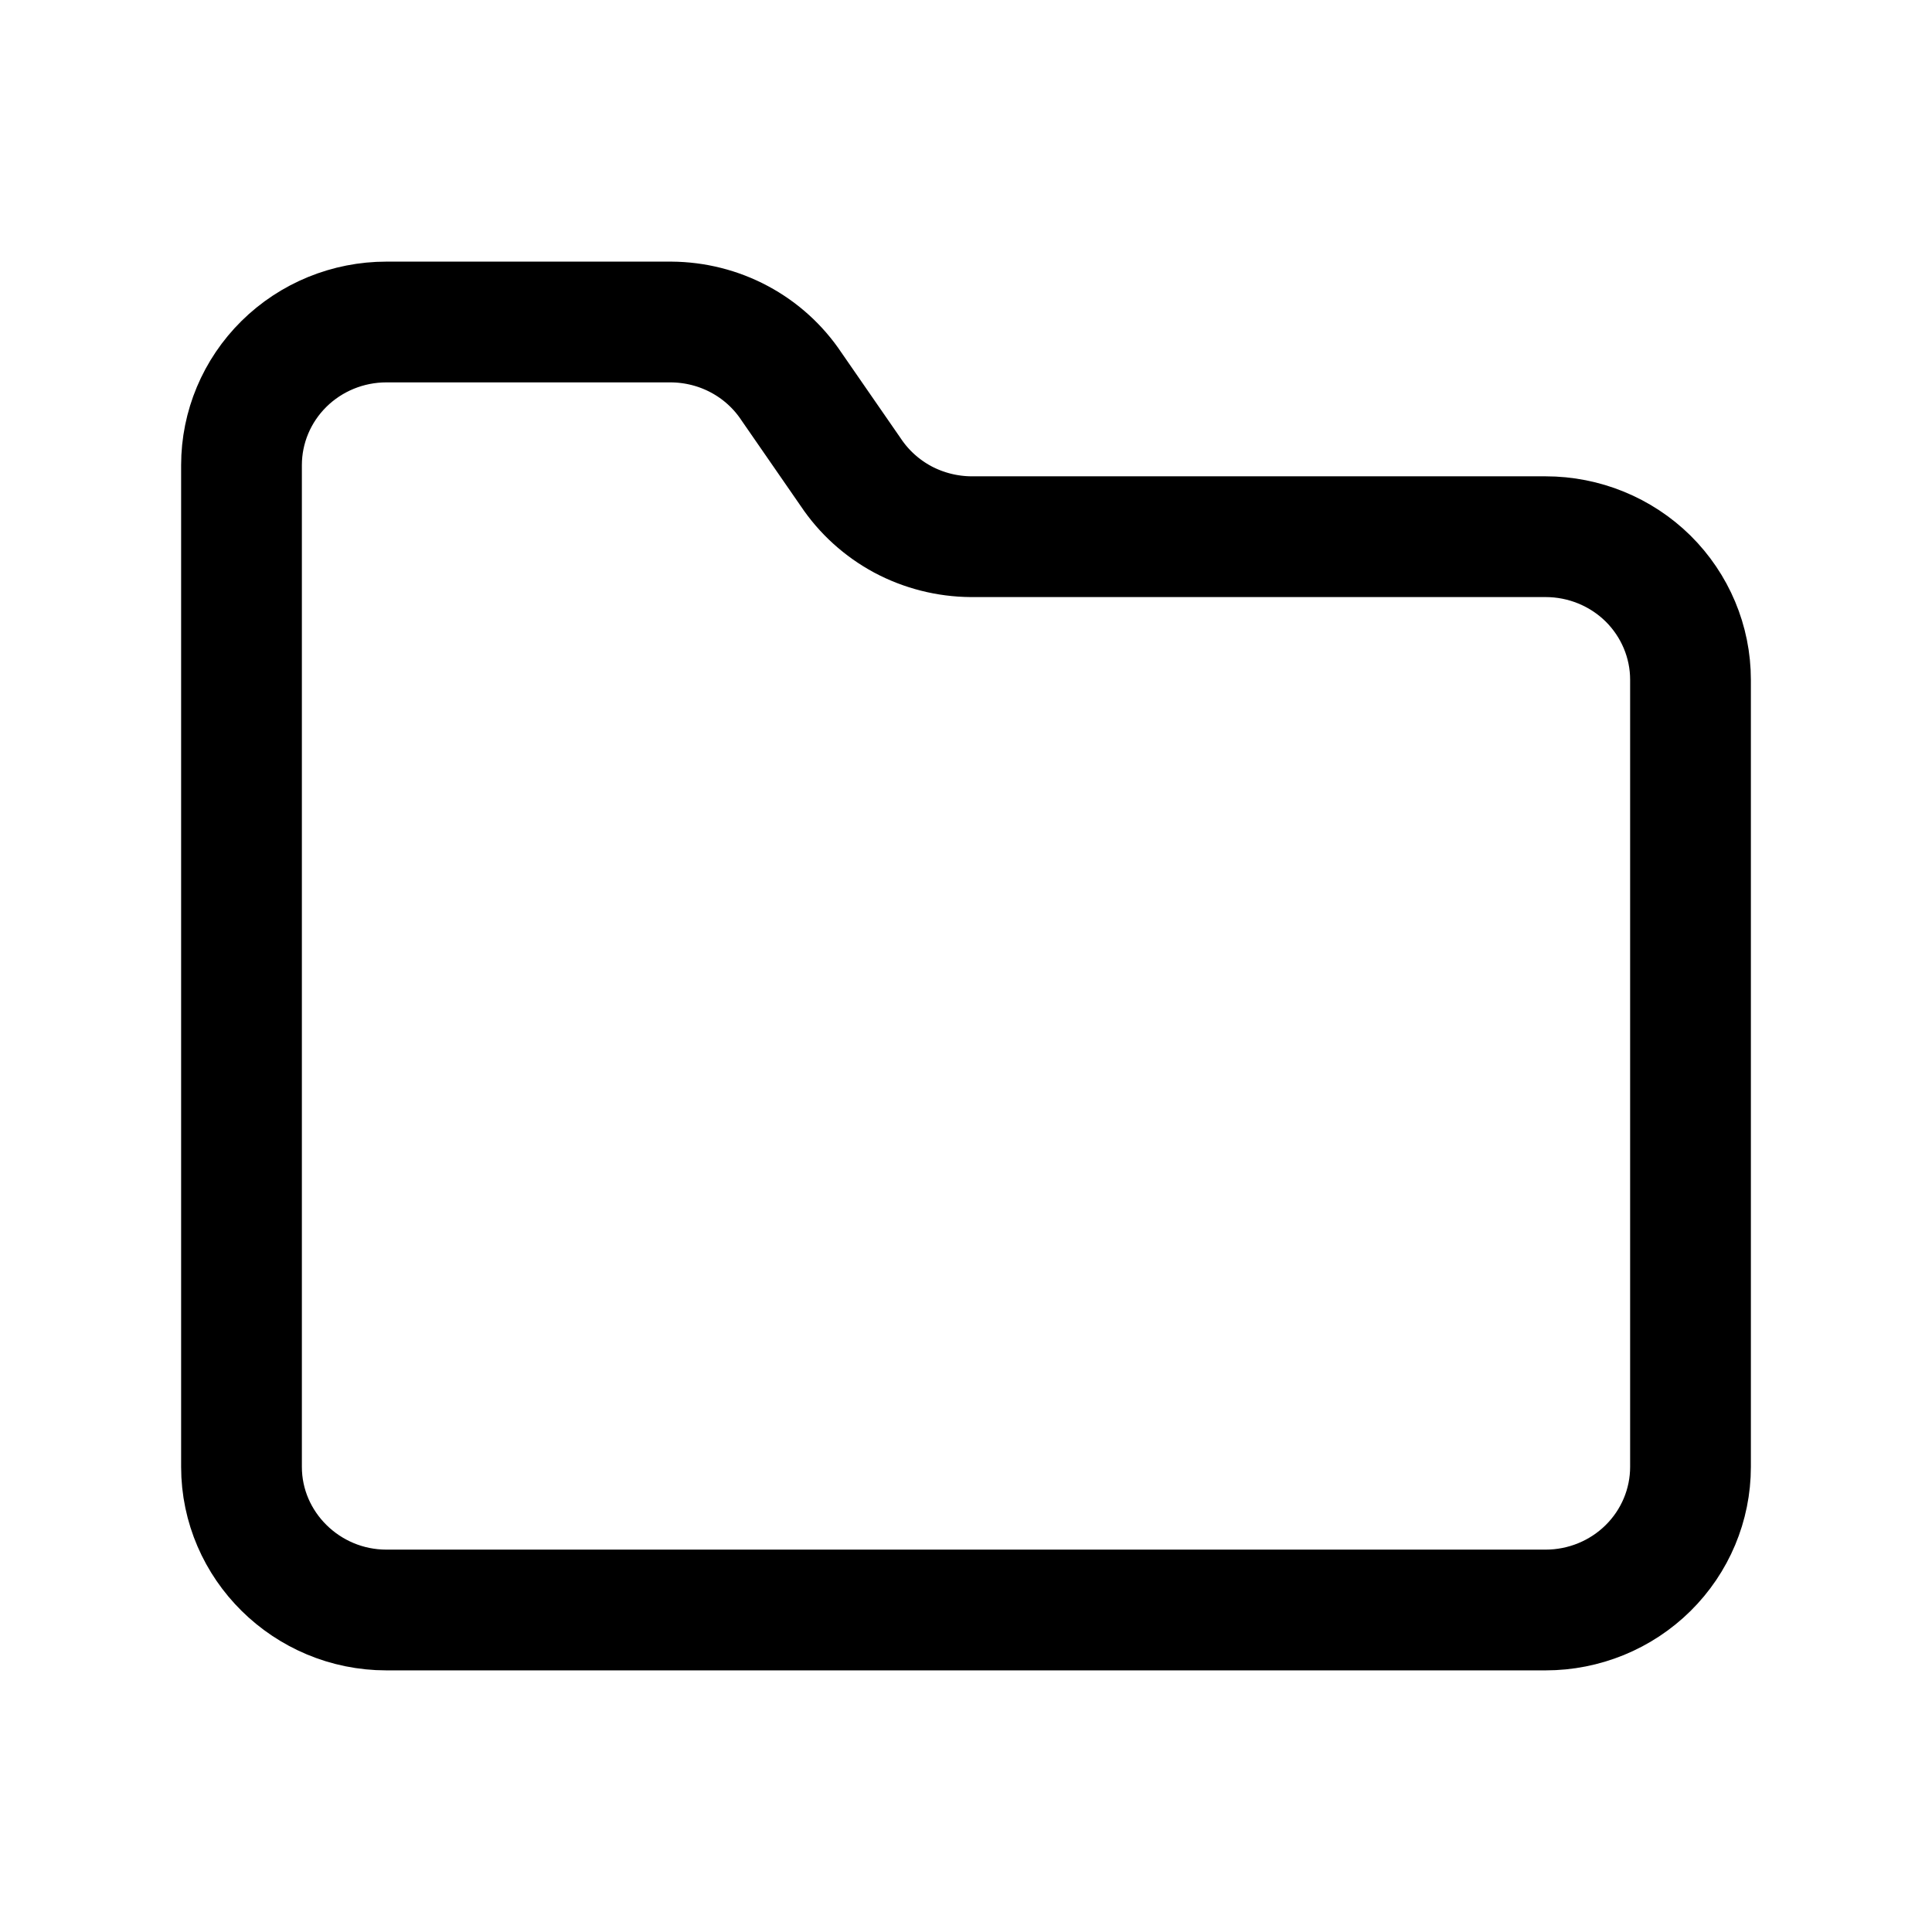
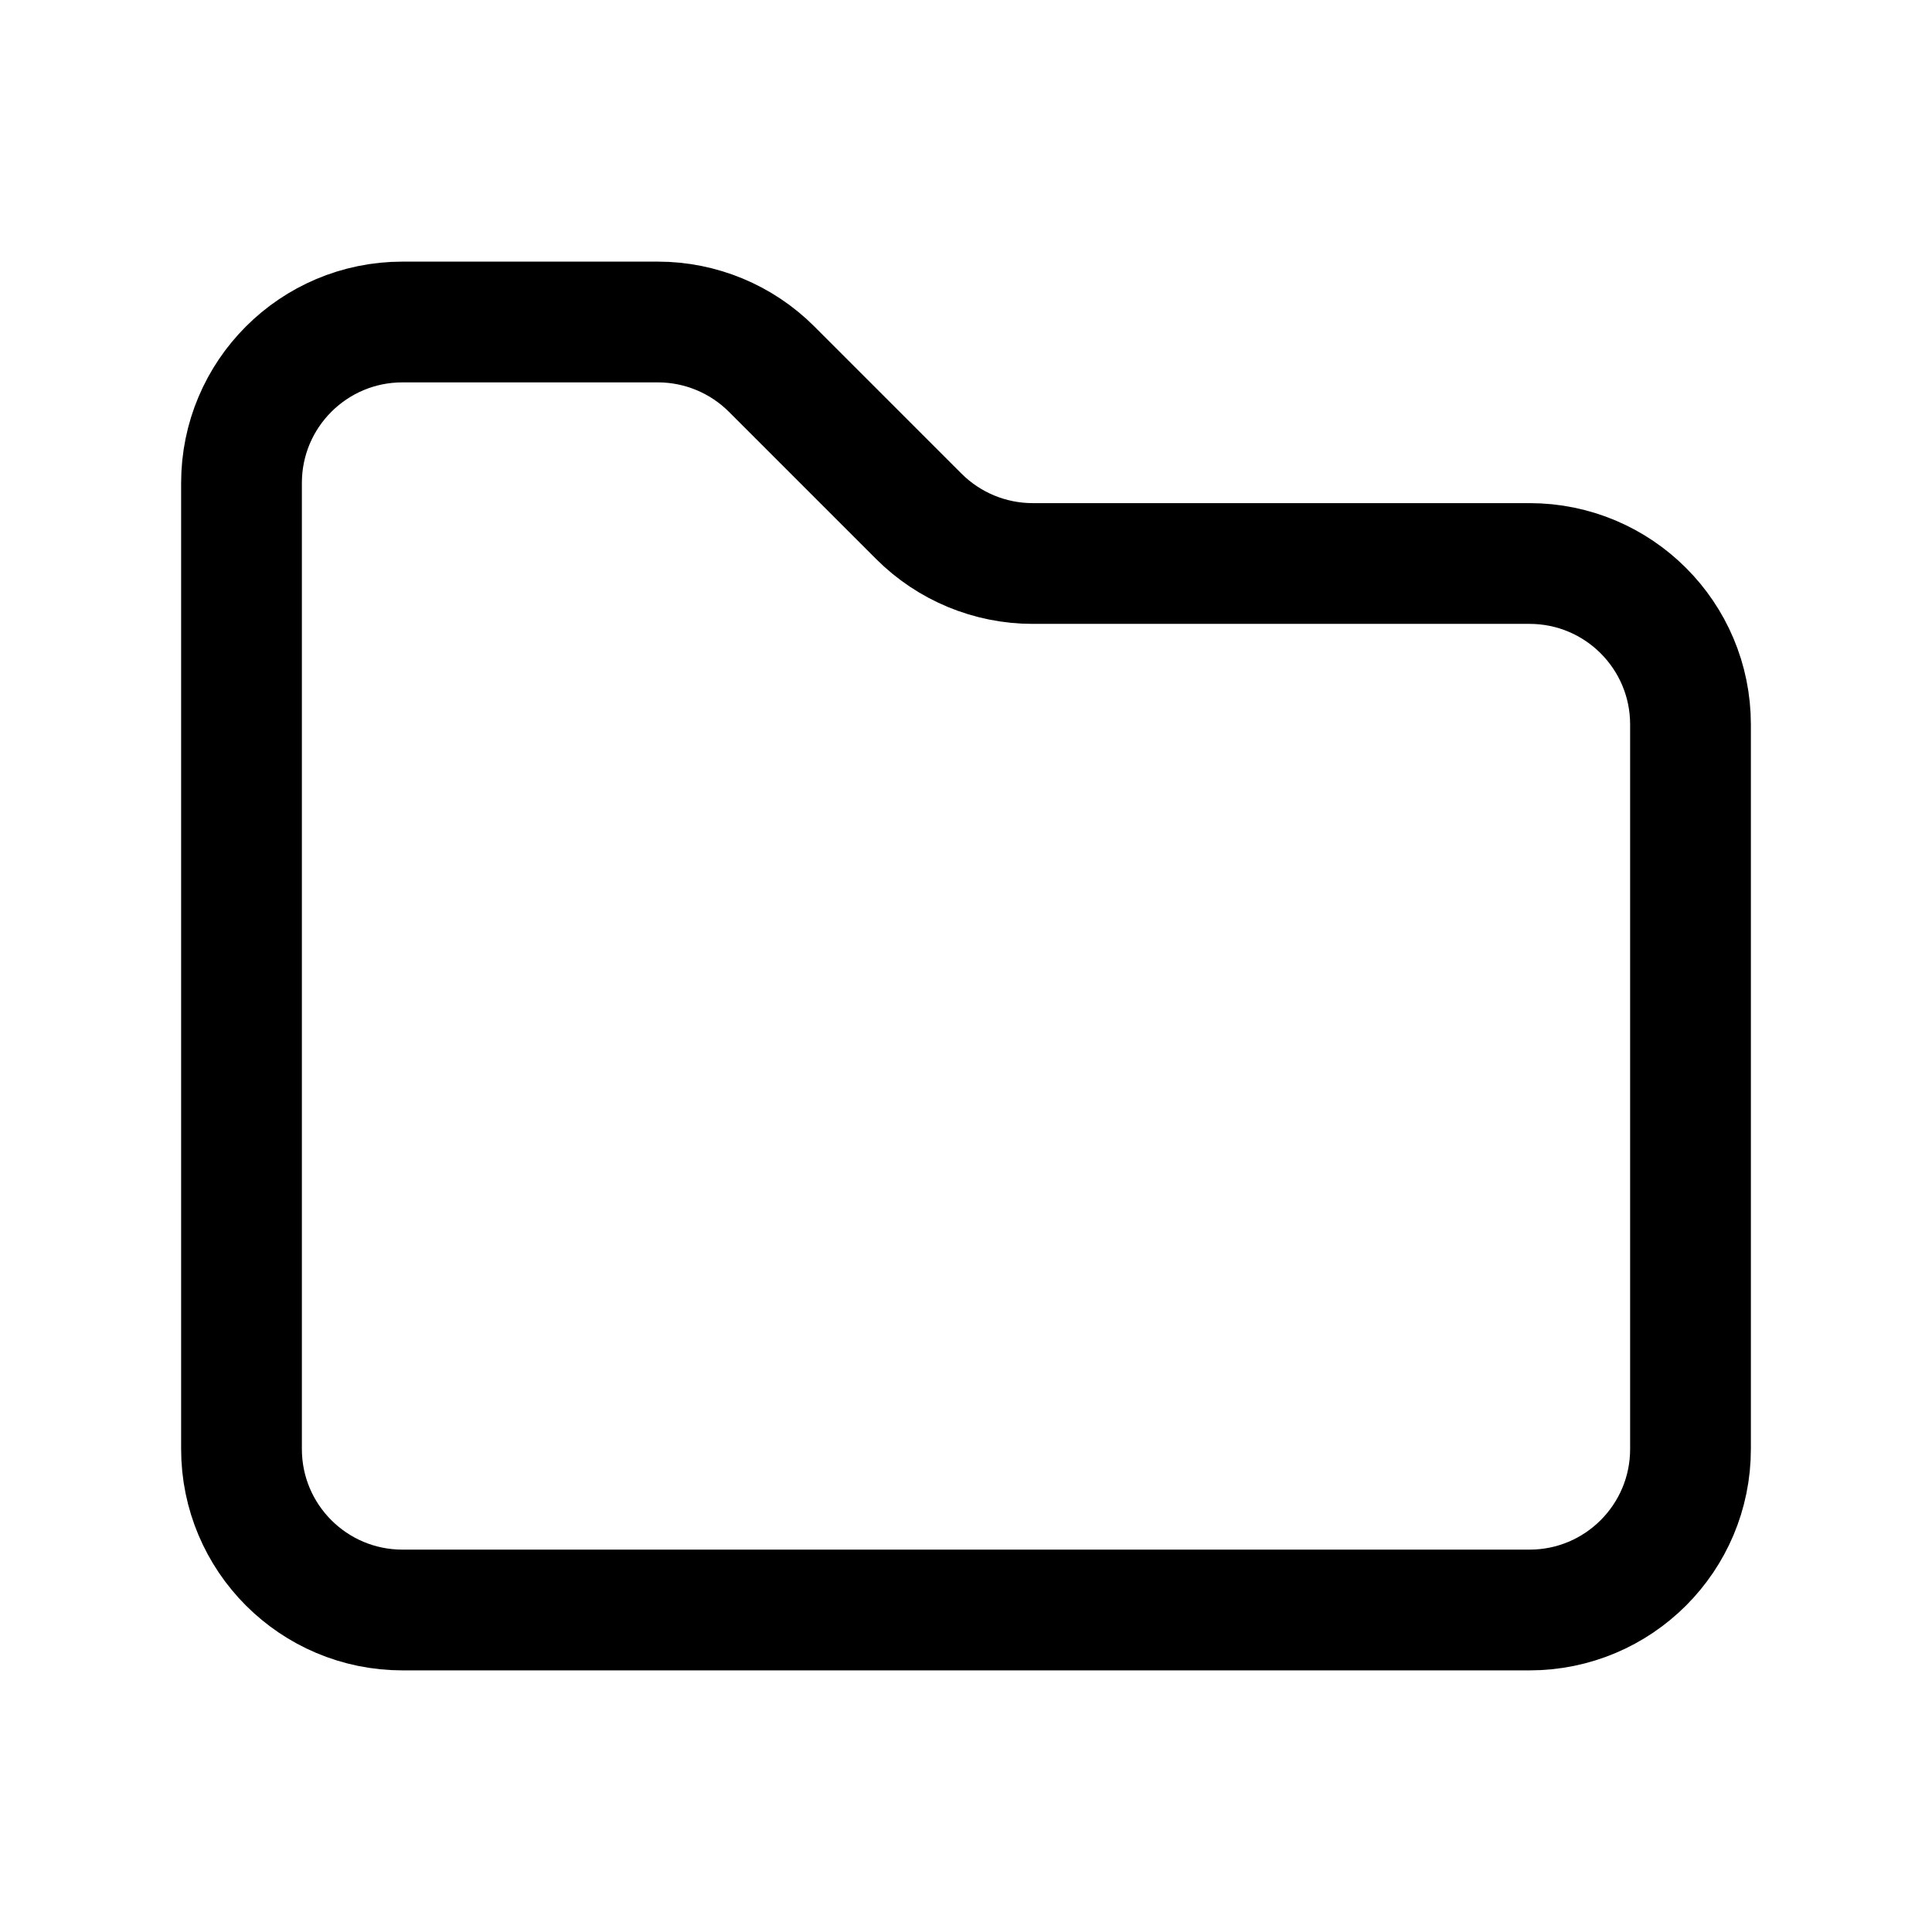
<svg xmlns="http://www.w3.org/2000/svg" width="24" height="24" viewBox="0 0 24 24" fill="none">
-   <path d="M4.8 20H19.2C19.677 20 20.135 19.813 20.473 19.479C20.81 19.146 21 18.694 21 18.222V8.444C21 7.973 20.81 7.521 20.473 7.187C20.135 6.854 19.677 6.667 19.2 6.667H12.063C11.767 6.665 11.475 6.591 11.214 6.452C10.954 6.312 10.732 6.111 10.569 5.867L9.831 4.8C9.668 4.555 9.446 4.354 9.186 4.215C8.925 4.075 8.633 4.002 8.337 4H4.8C4.323 4 3.865 4.187 3.527 4.521C3.19 4.854 3 5.306 3 5.778V18.222C3 19.2 3.81 20 4.8 20Z" stroke="black" stroke-width="1.5" stroke-linecap="round" stroke-linejoin="round" />
+   <path d="M3 6C3 4.895 3.895 4 5 4H8.172C8.702 4 9.211 4.211 9.586 4.586L11.414 6.414C11.789 6.789 12.298 7 12.828 7H19C20.105 7 21 7.895 21 9V18C21 19.105 20.105 20 19 20H5C3.895 20 3 19.105 3 18V6Z" stroke="black" stroke-width="1.5" stroke-linecap="round" stroke-linejoin="round" />
</svg>
